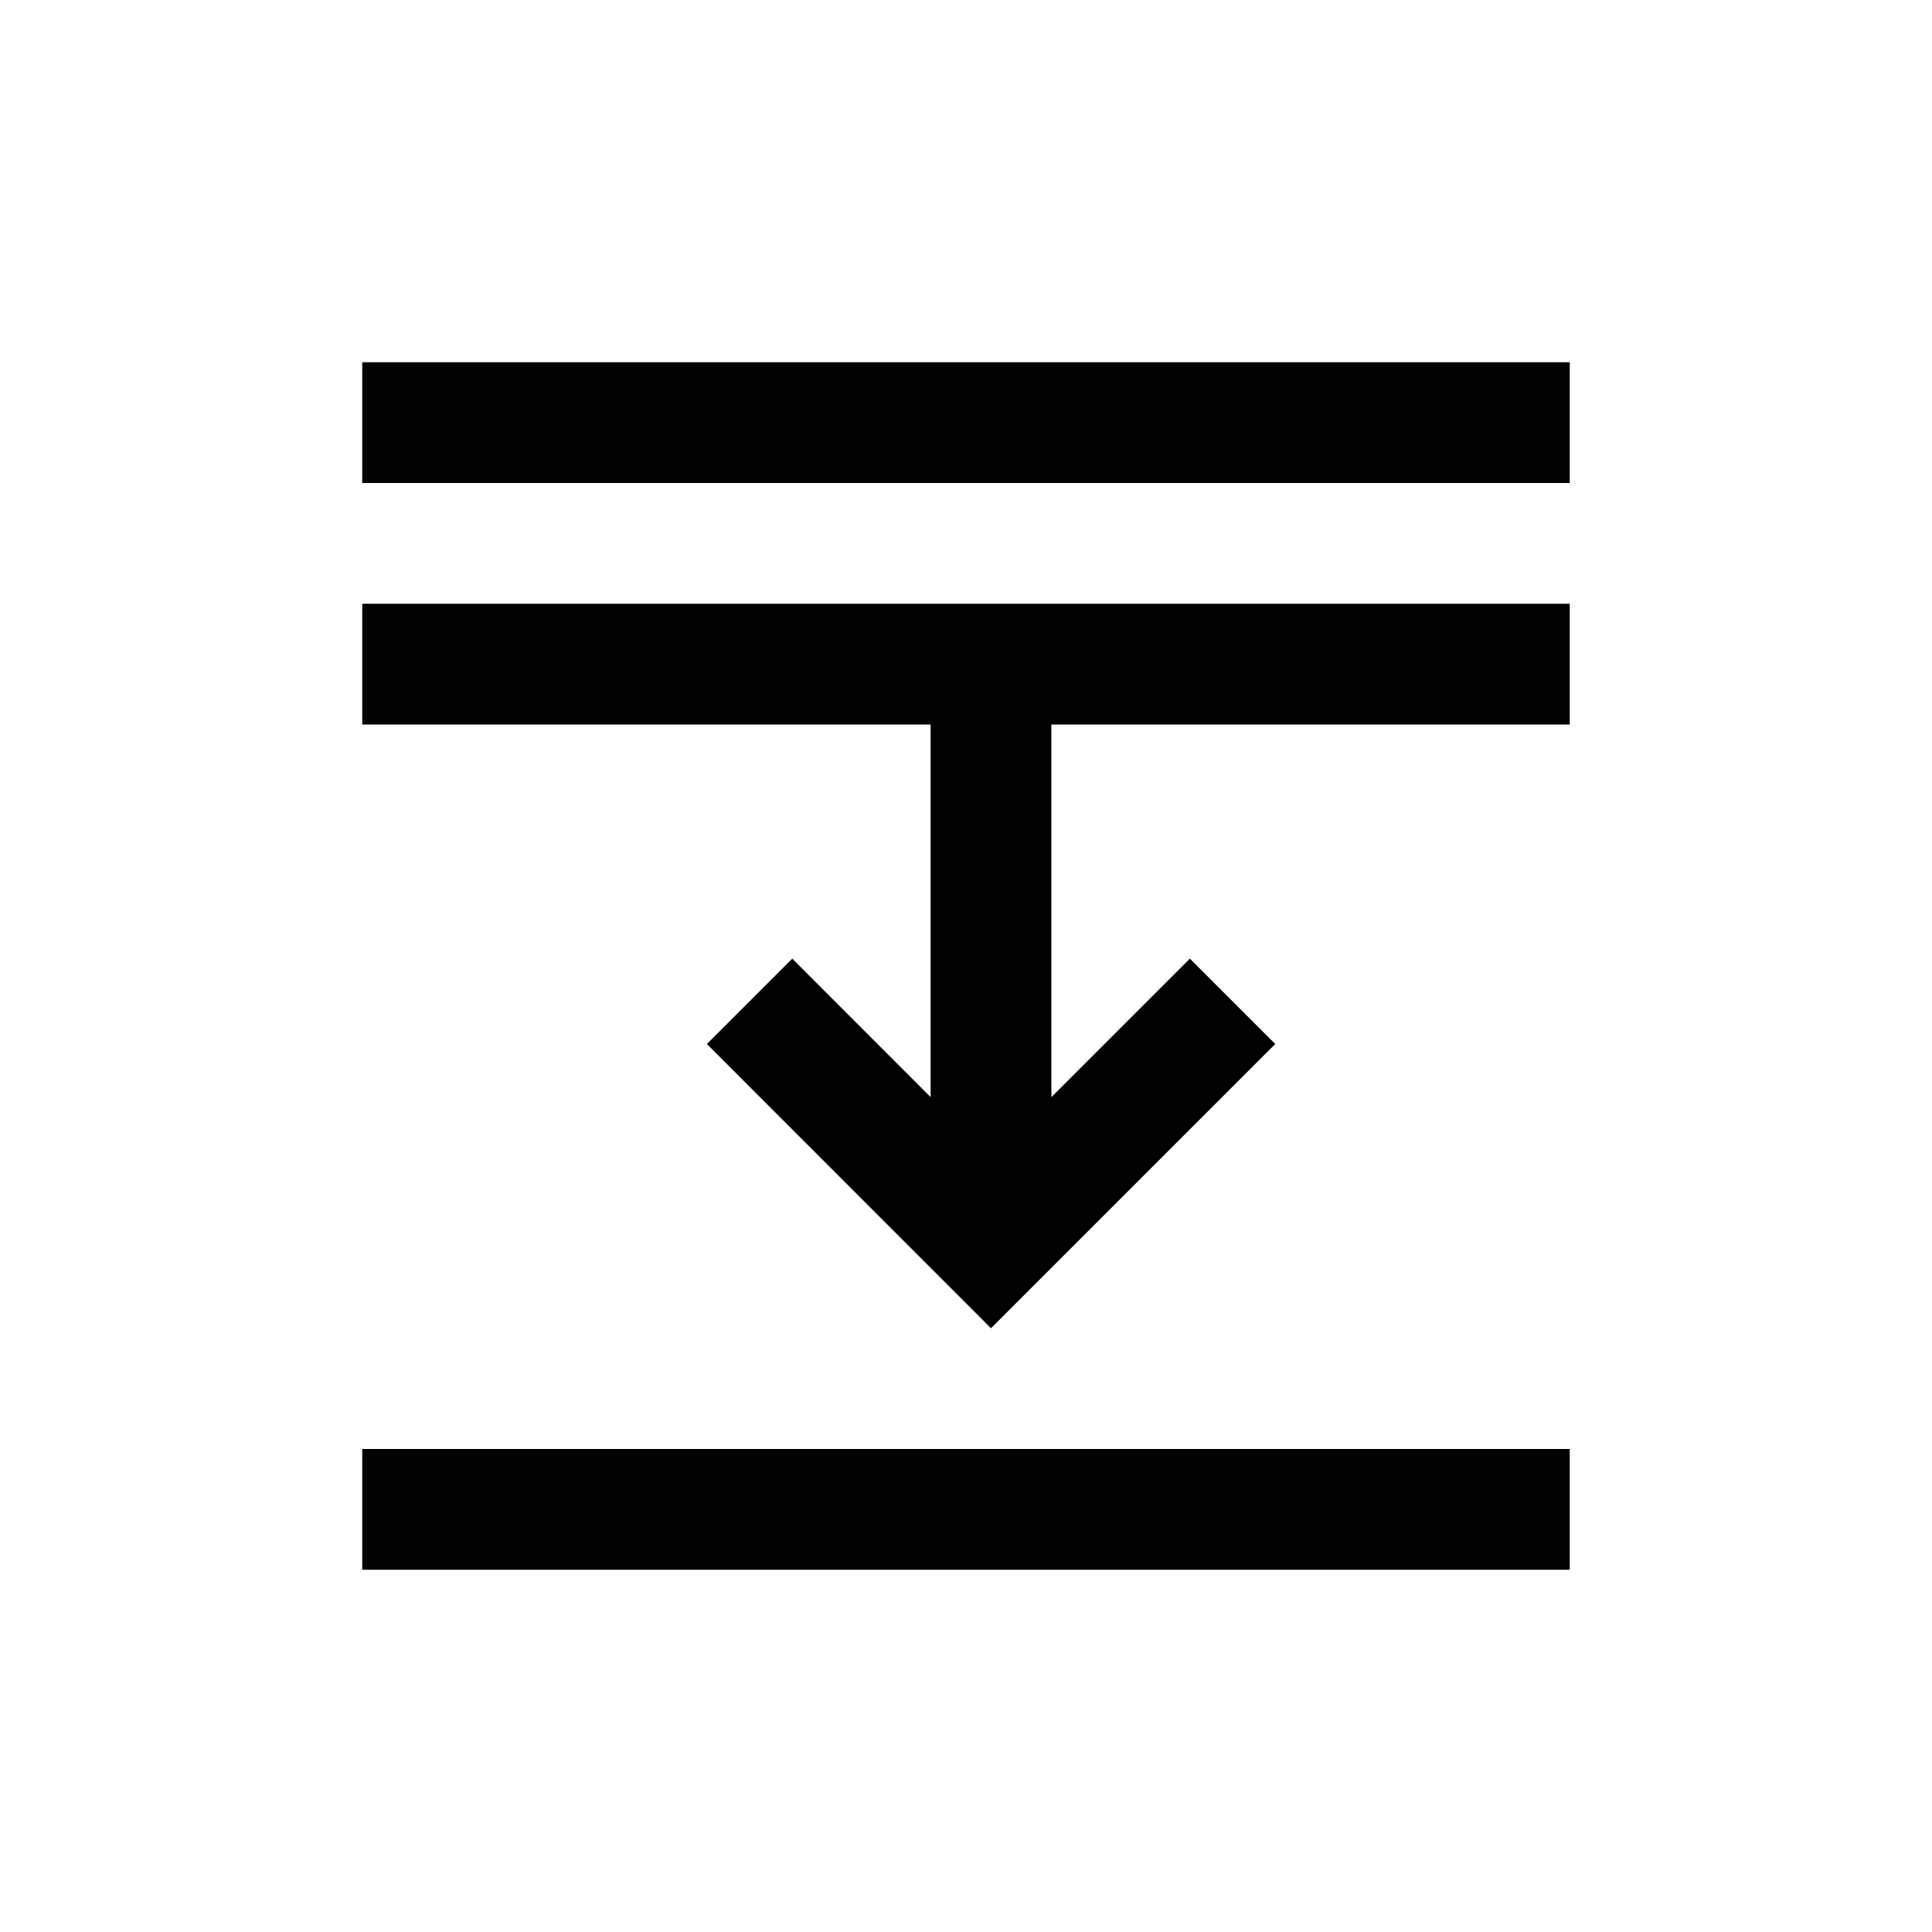
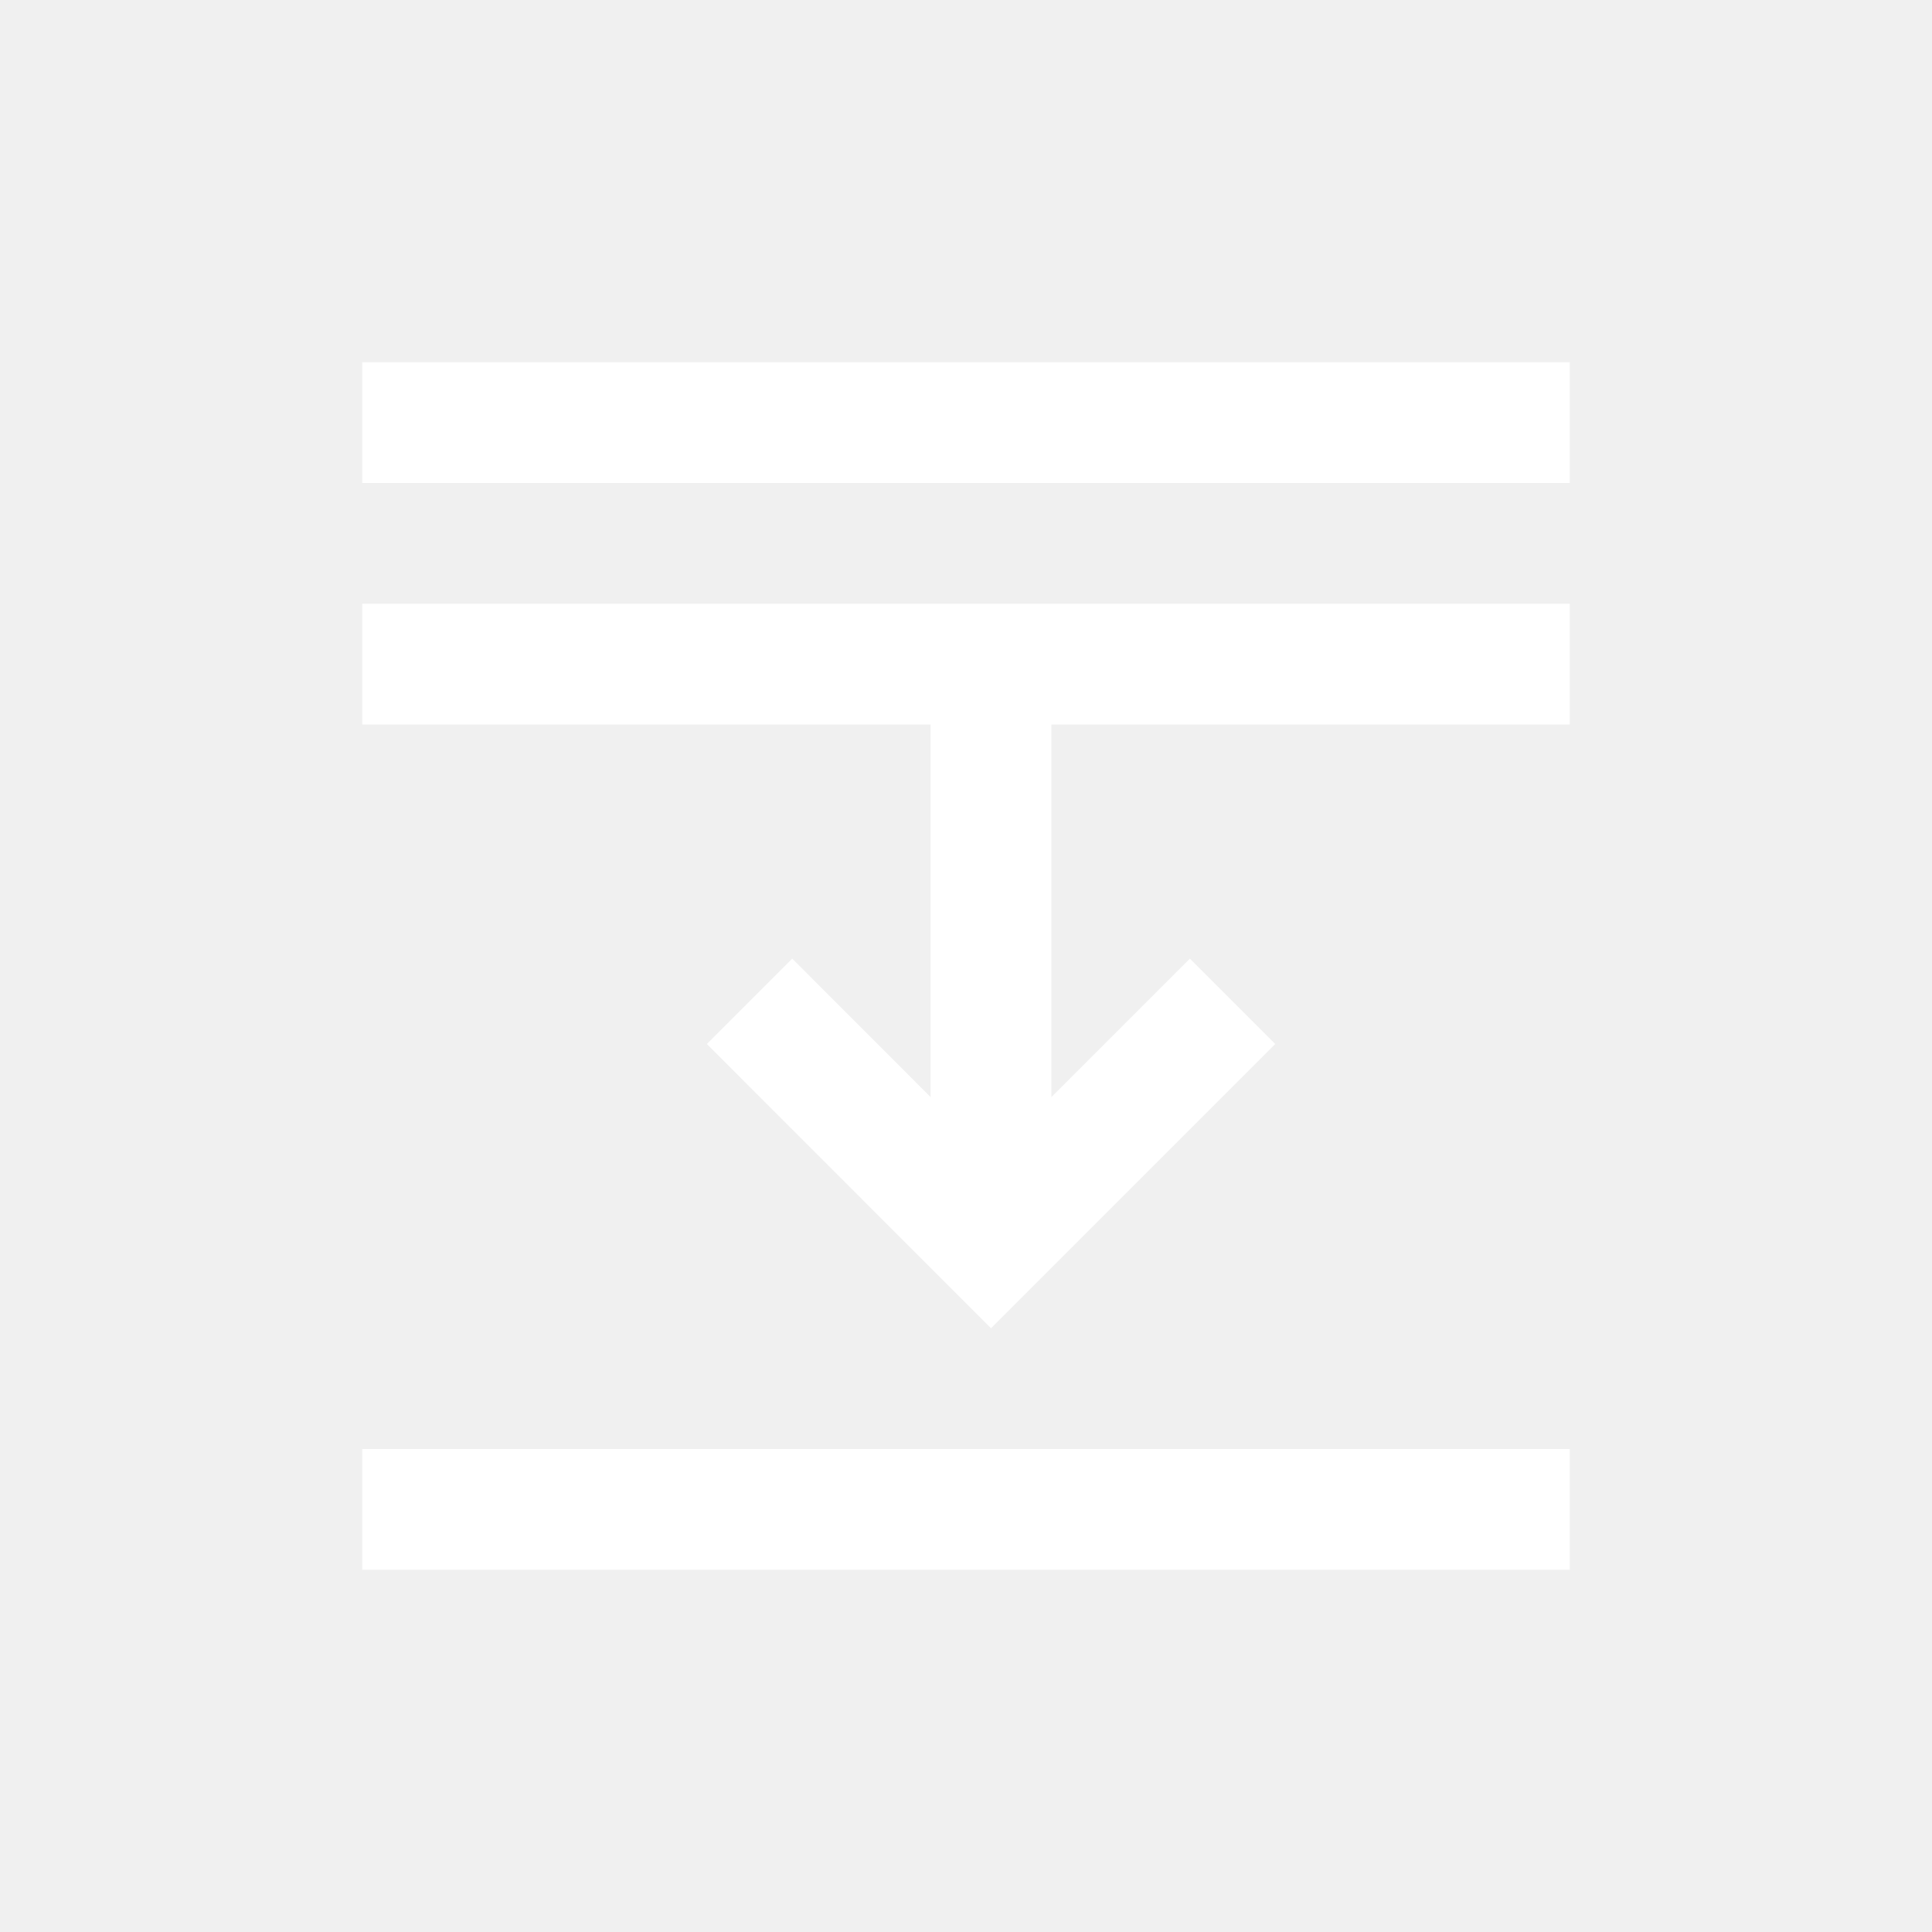
<svg xmlns="http://www.w3.org/2000/svg" width="16" height="16" viewBox="0 0 16 16" fill="none">
-   <rect width="16" height="16" fill="white" />
-   <path d="M3 4H13V3H3V4Z" fill="black" />
-   <path d="M7.707 6H3V5H13V6H8.707V9.086L9.854 7.939L10.561 8.646L8.207 11L5.854 8.646L6.561 7.939L7.707 9.086V6Z" fill="black" />
-   <path d="M13 13H3V12H13V13Z" fill="black" />
+   <path d="M3 4H13V3H3V4Z" fill="white" />
+   <path d="M7.707 6H3V5H13V6H8.707V9.086L9.854 7.939L10.561 8.646L8.207 11L5.854 8.646L6.561 7.939L7.707 9.086V6Z" fill="white" />
+   <path d="M13 13H3V12H13V13Z" fill="white" />
</svg>
